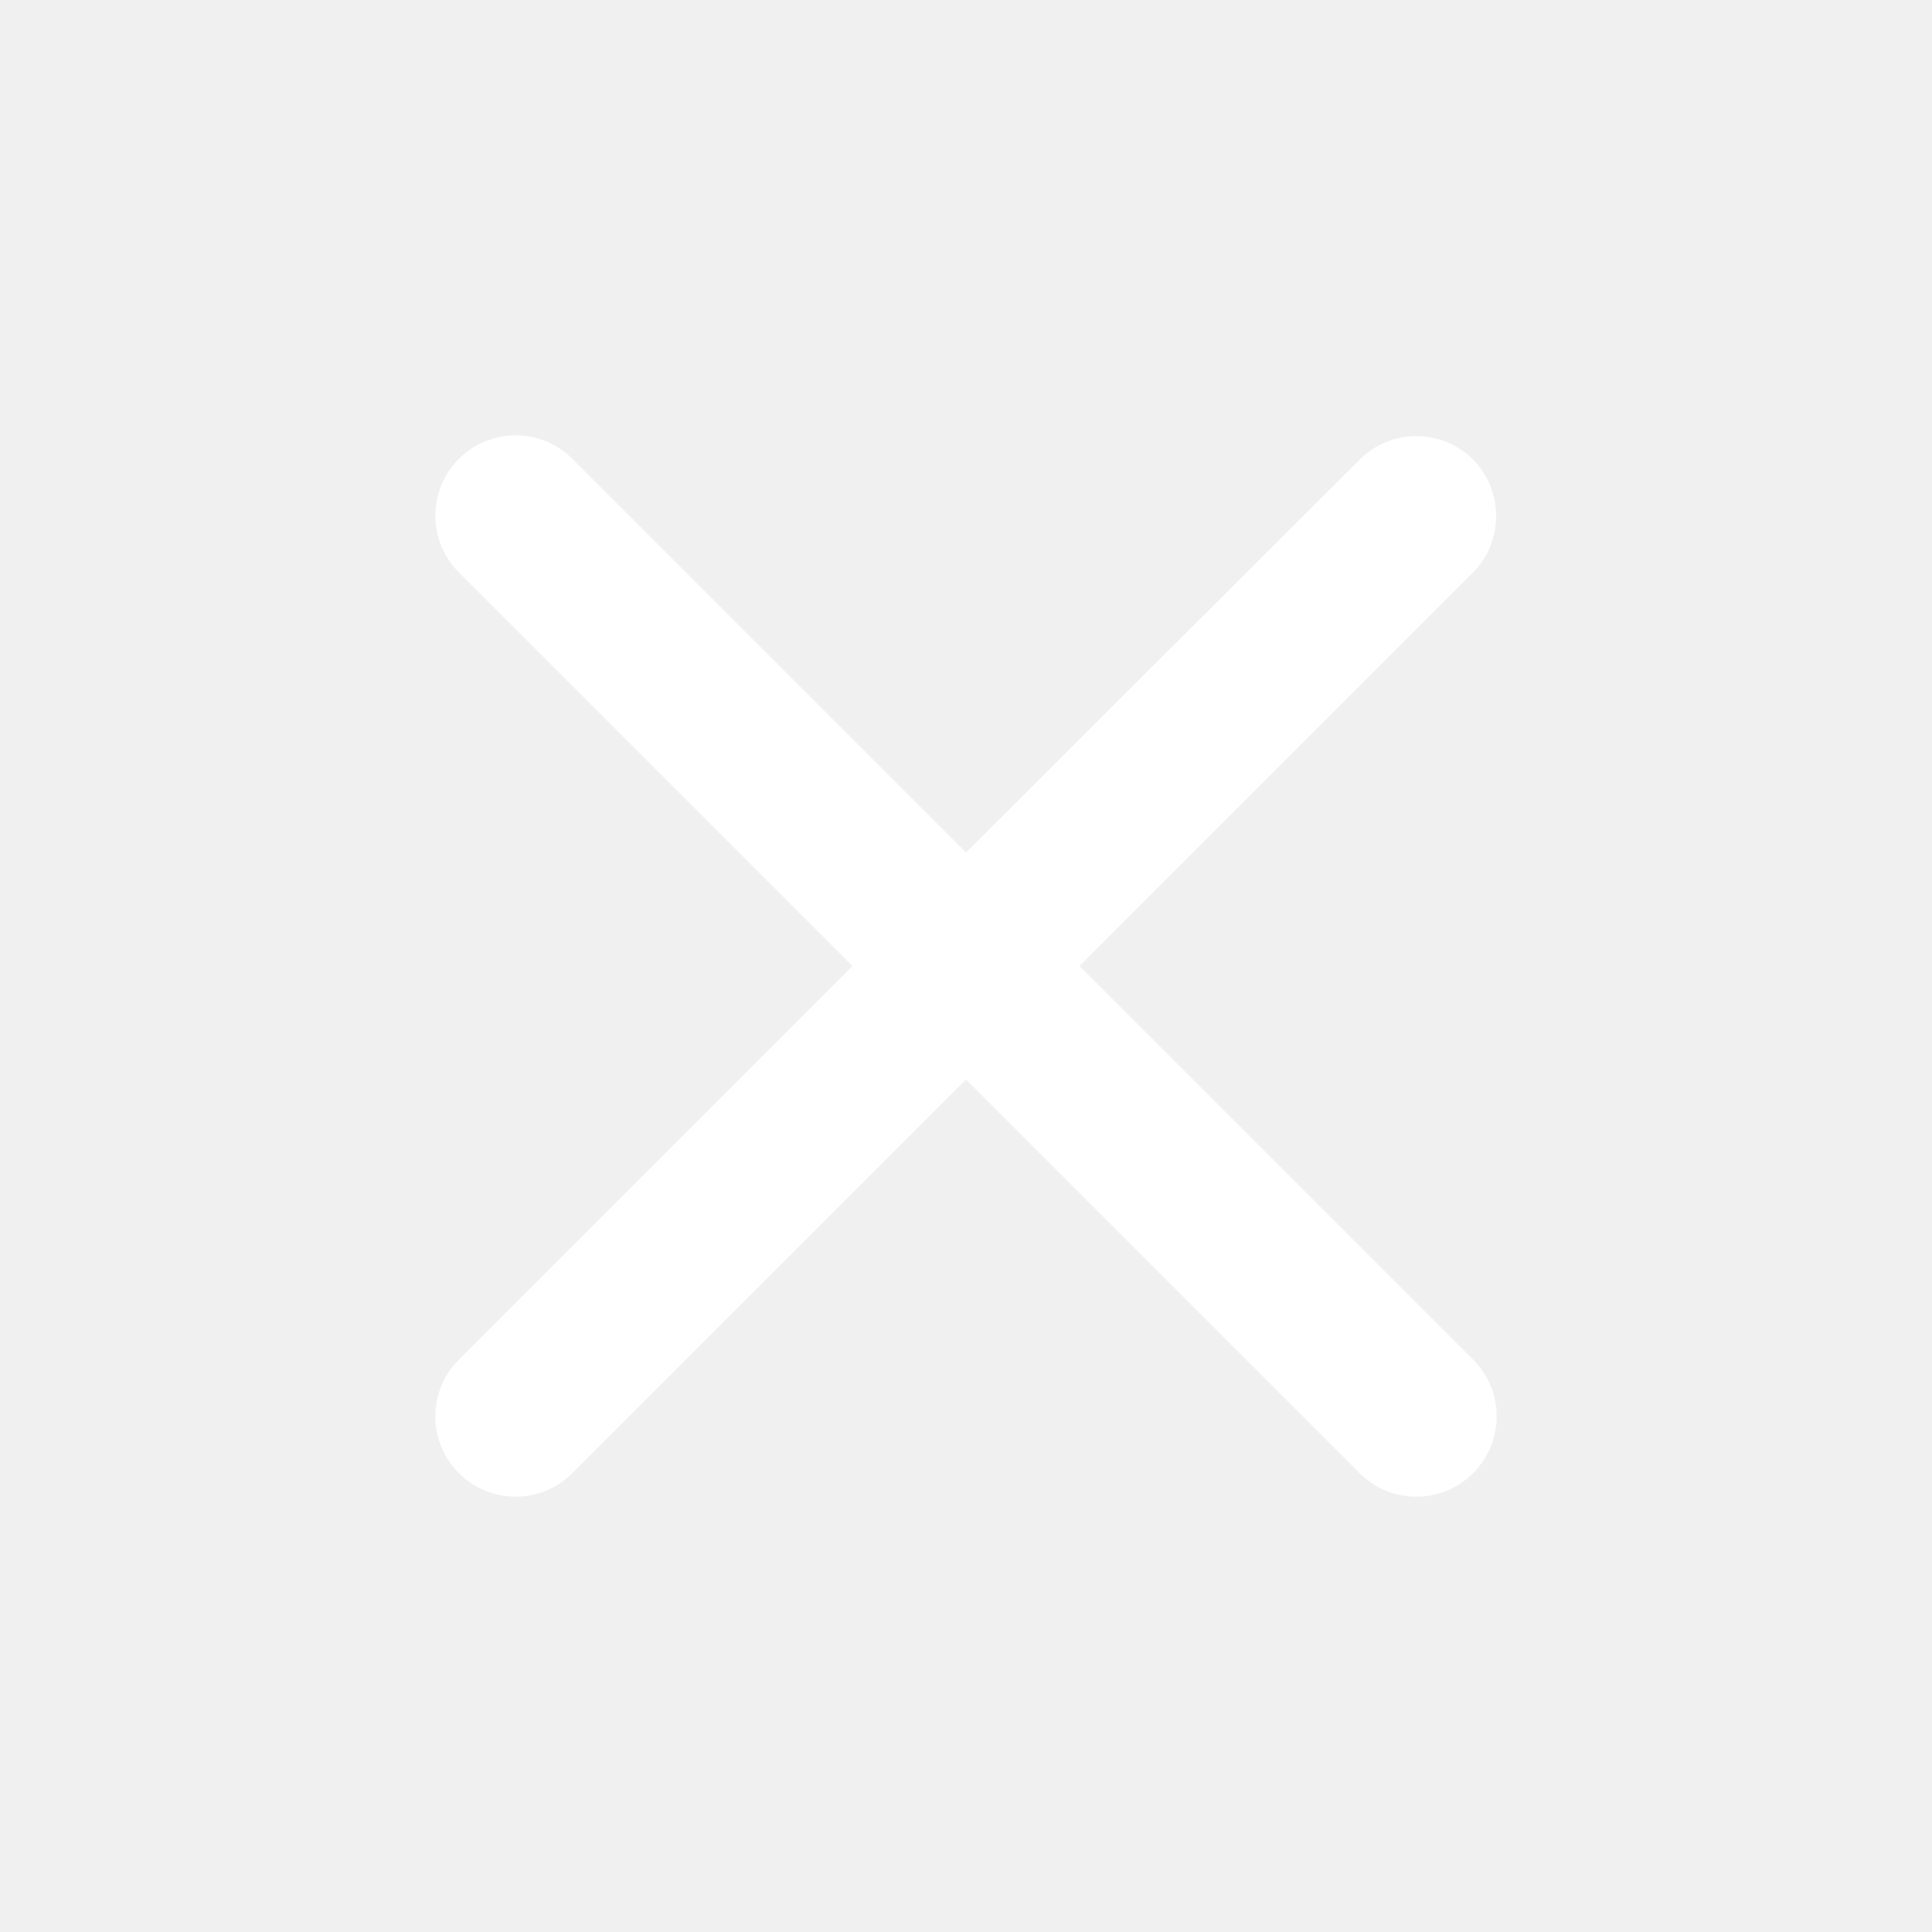
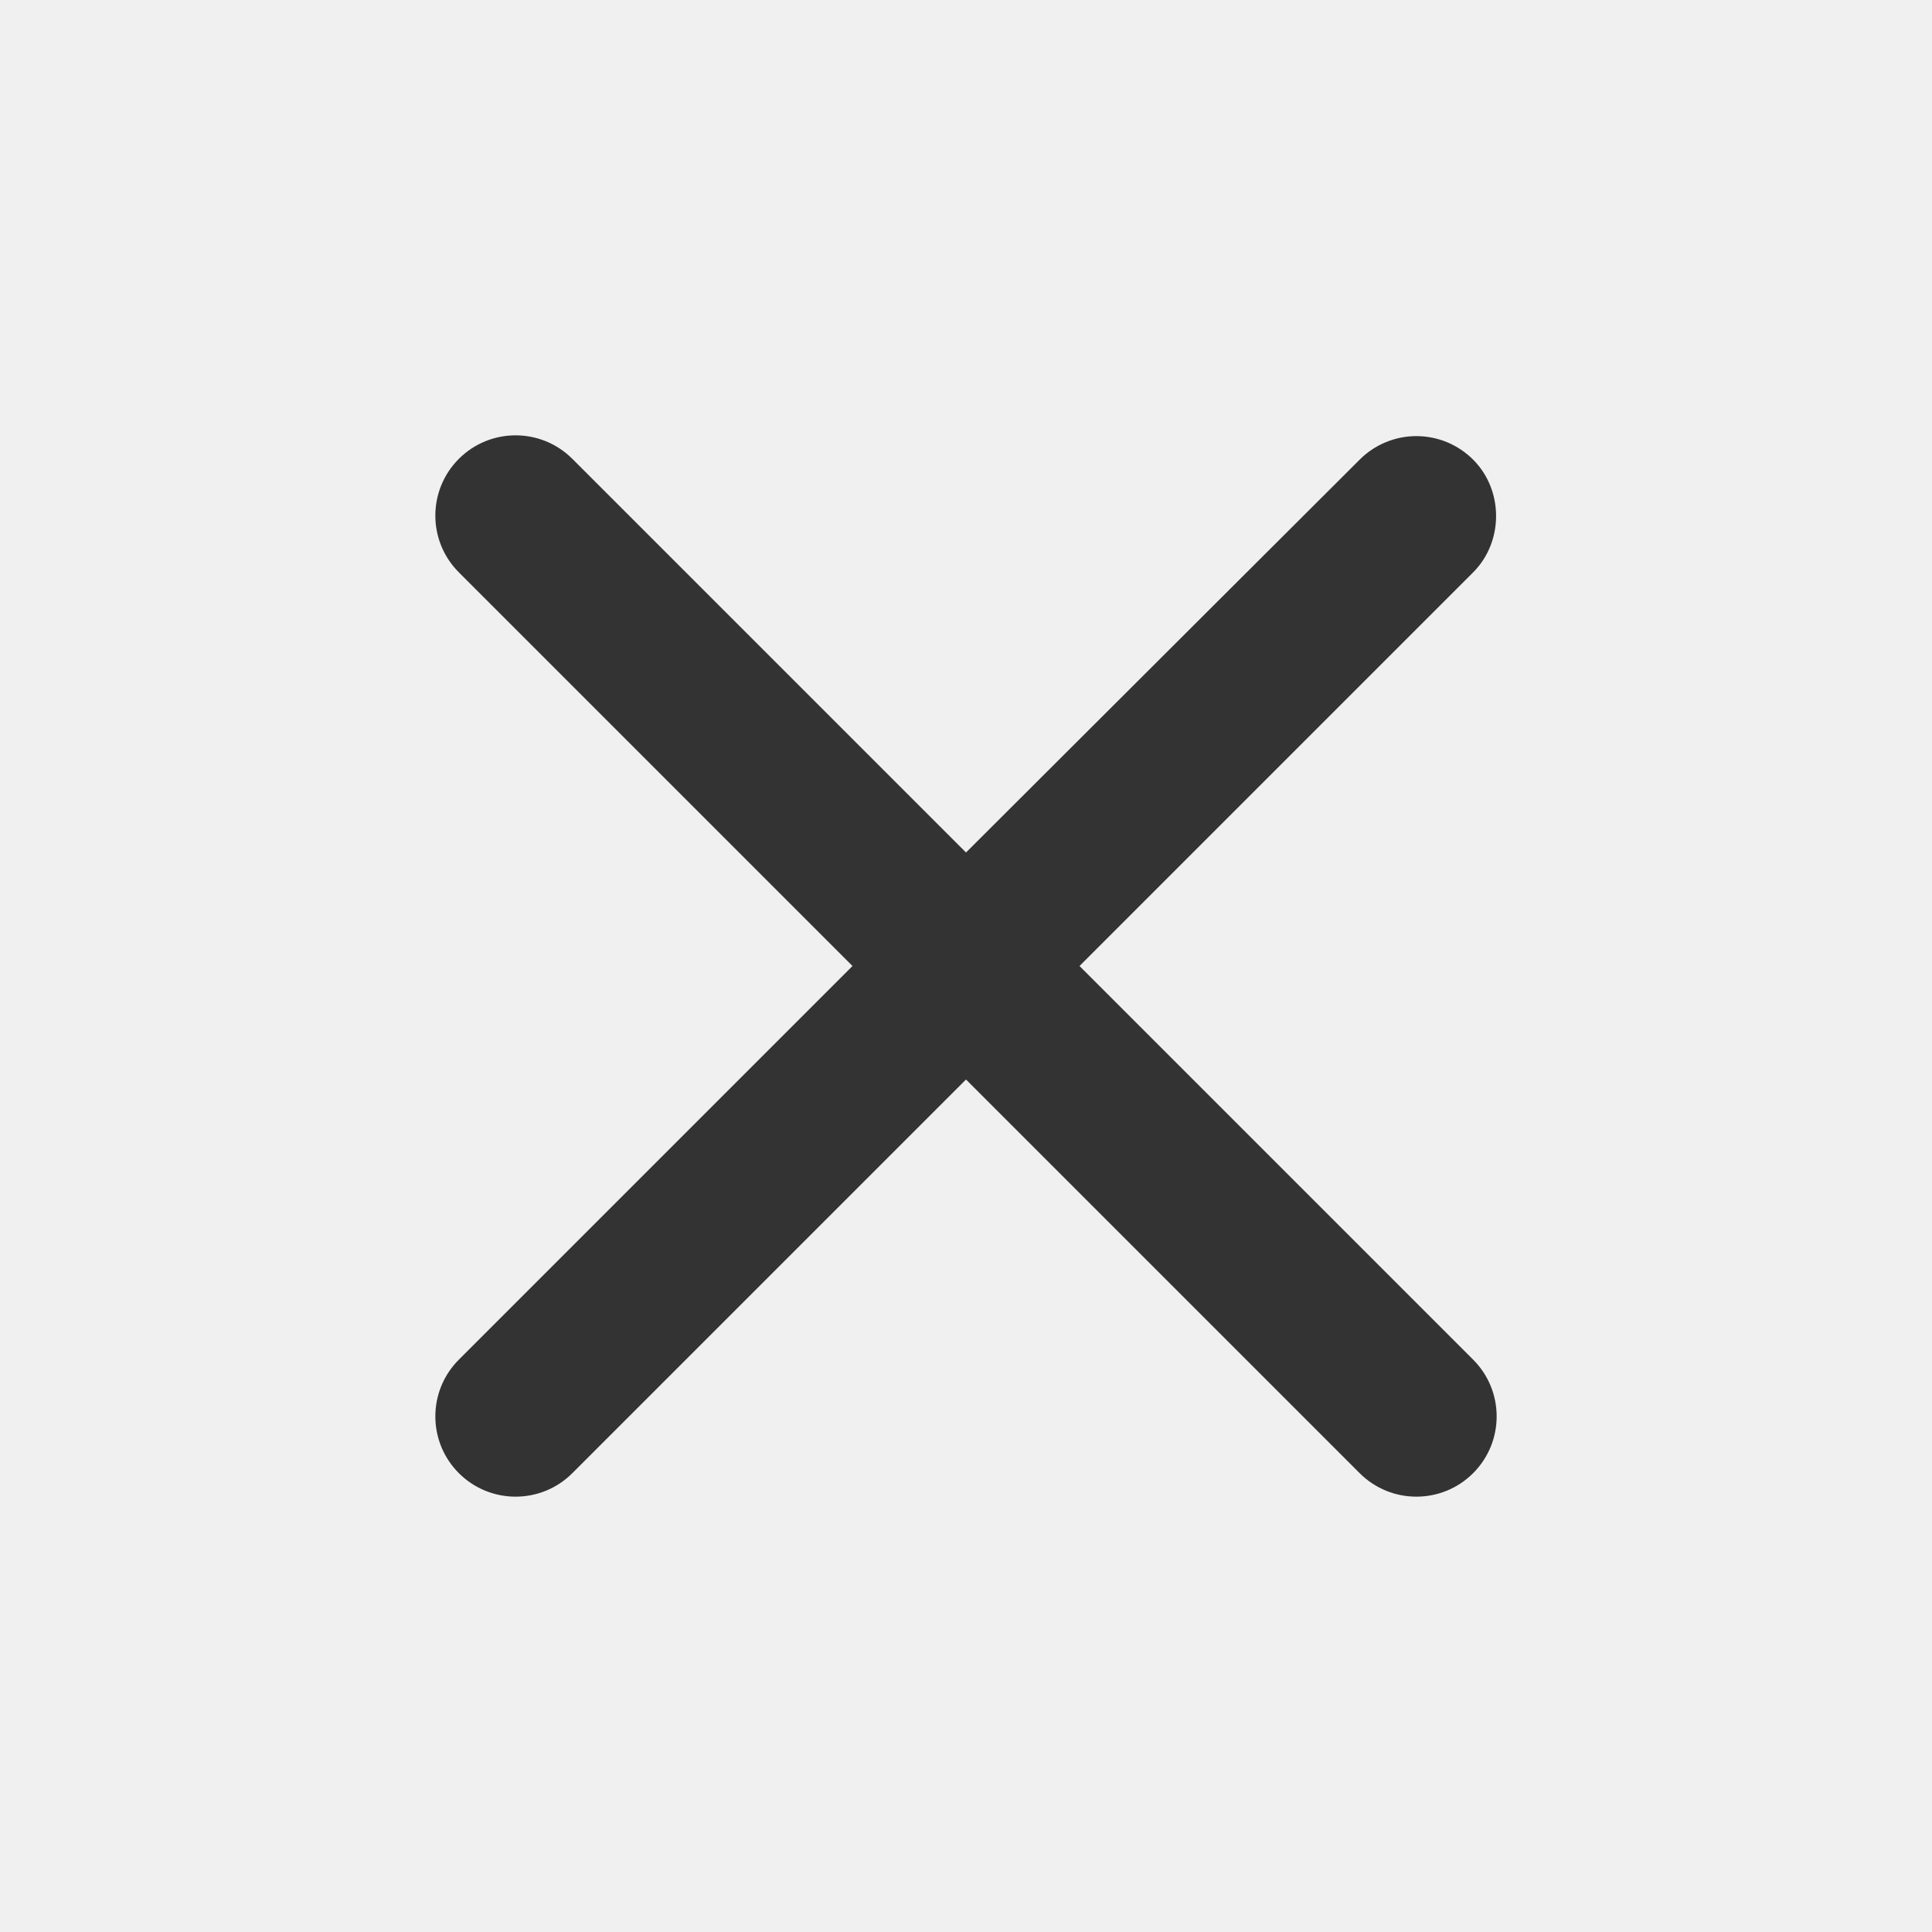
<svg xmlns="http://www.w3.org/2000/svg" width="32" height="32" viewBox="0 0 24 24">
-   <path fill="#fff" d="M18.3 5.71a.996.996 0 0 0-1.41 0L12 10.59L7.11 5.7A.996.996 0 1 0 5.7 7.11L10.59 12L5.7 16.89a.996.996 0 1 0 1.41 1.41L12 13.41l4.89 4.89a.996.996 0 1 0 1.41-1.41L13.41 12l4.89-4.89c.38-.38.38-1.02 0-1.4z" />
+   <path fill="#333" d="M18.3 5.71a.996.996 0 0 0-1.41 0L12 10.59L7.11 5.7A.996.996 0 1 0 5.7 7.11L10.59 12L5.7 16.89a.996.996 0 1 0 1.41 1.41L12 13.41l4.89 4.89a.996.996 0 1 0 1.41-1.41L13.41 12l4.89-4.89c.38-.38.38-1.02 0-1.4z" />
</svg>
